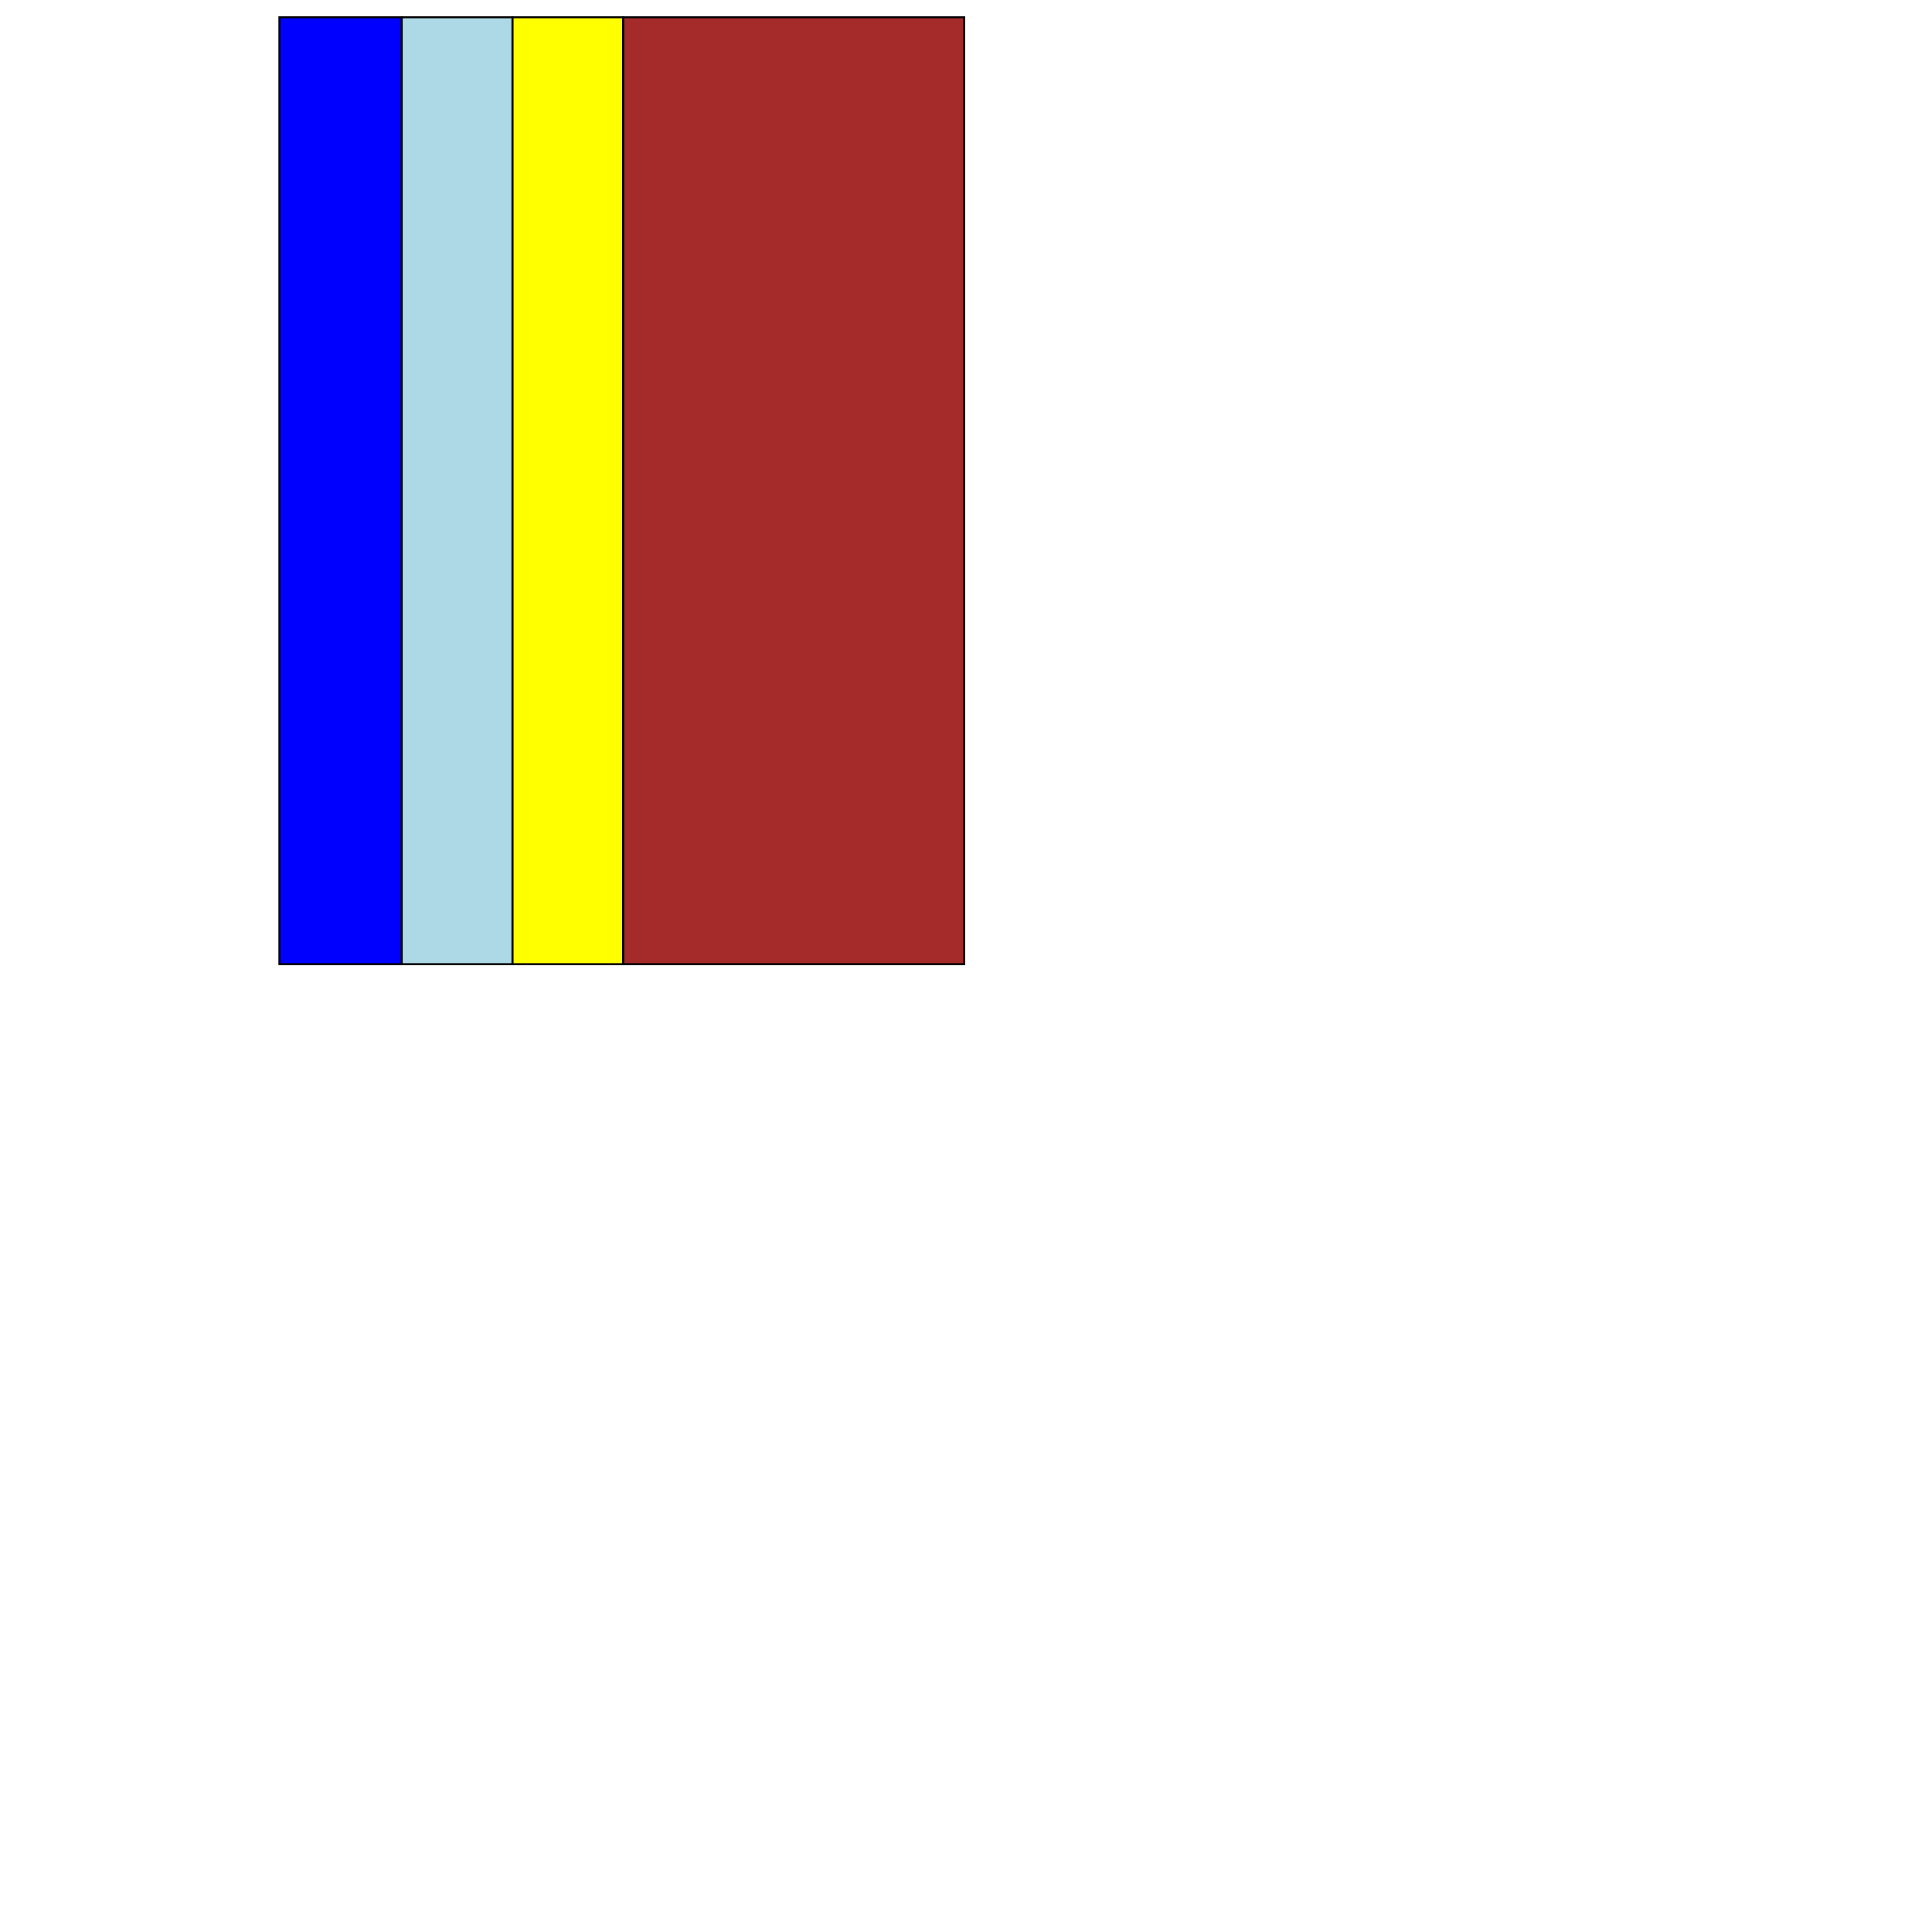
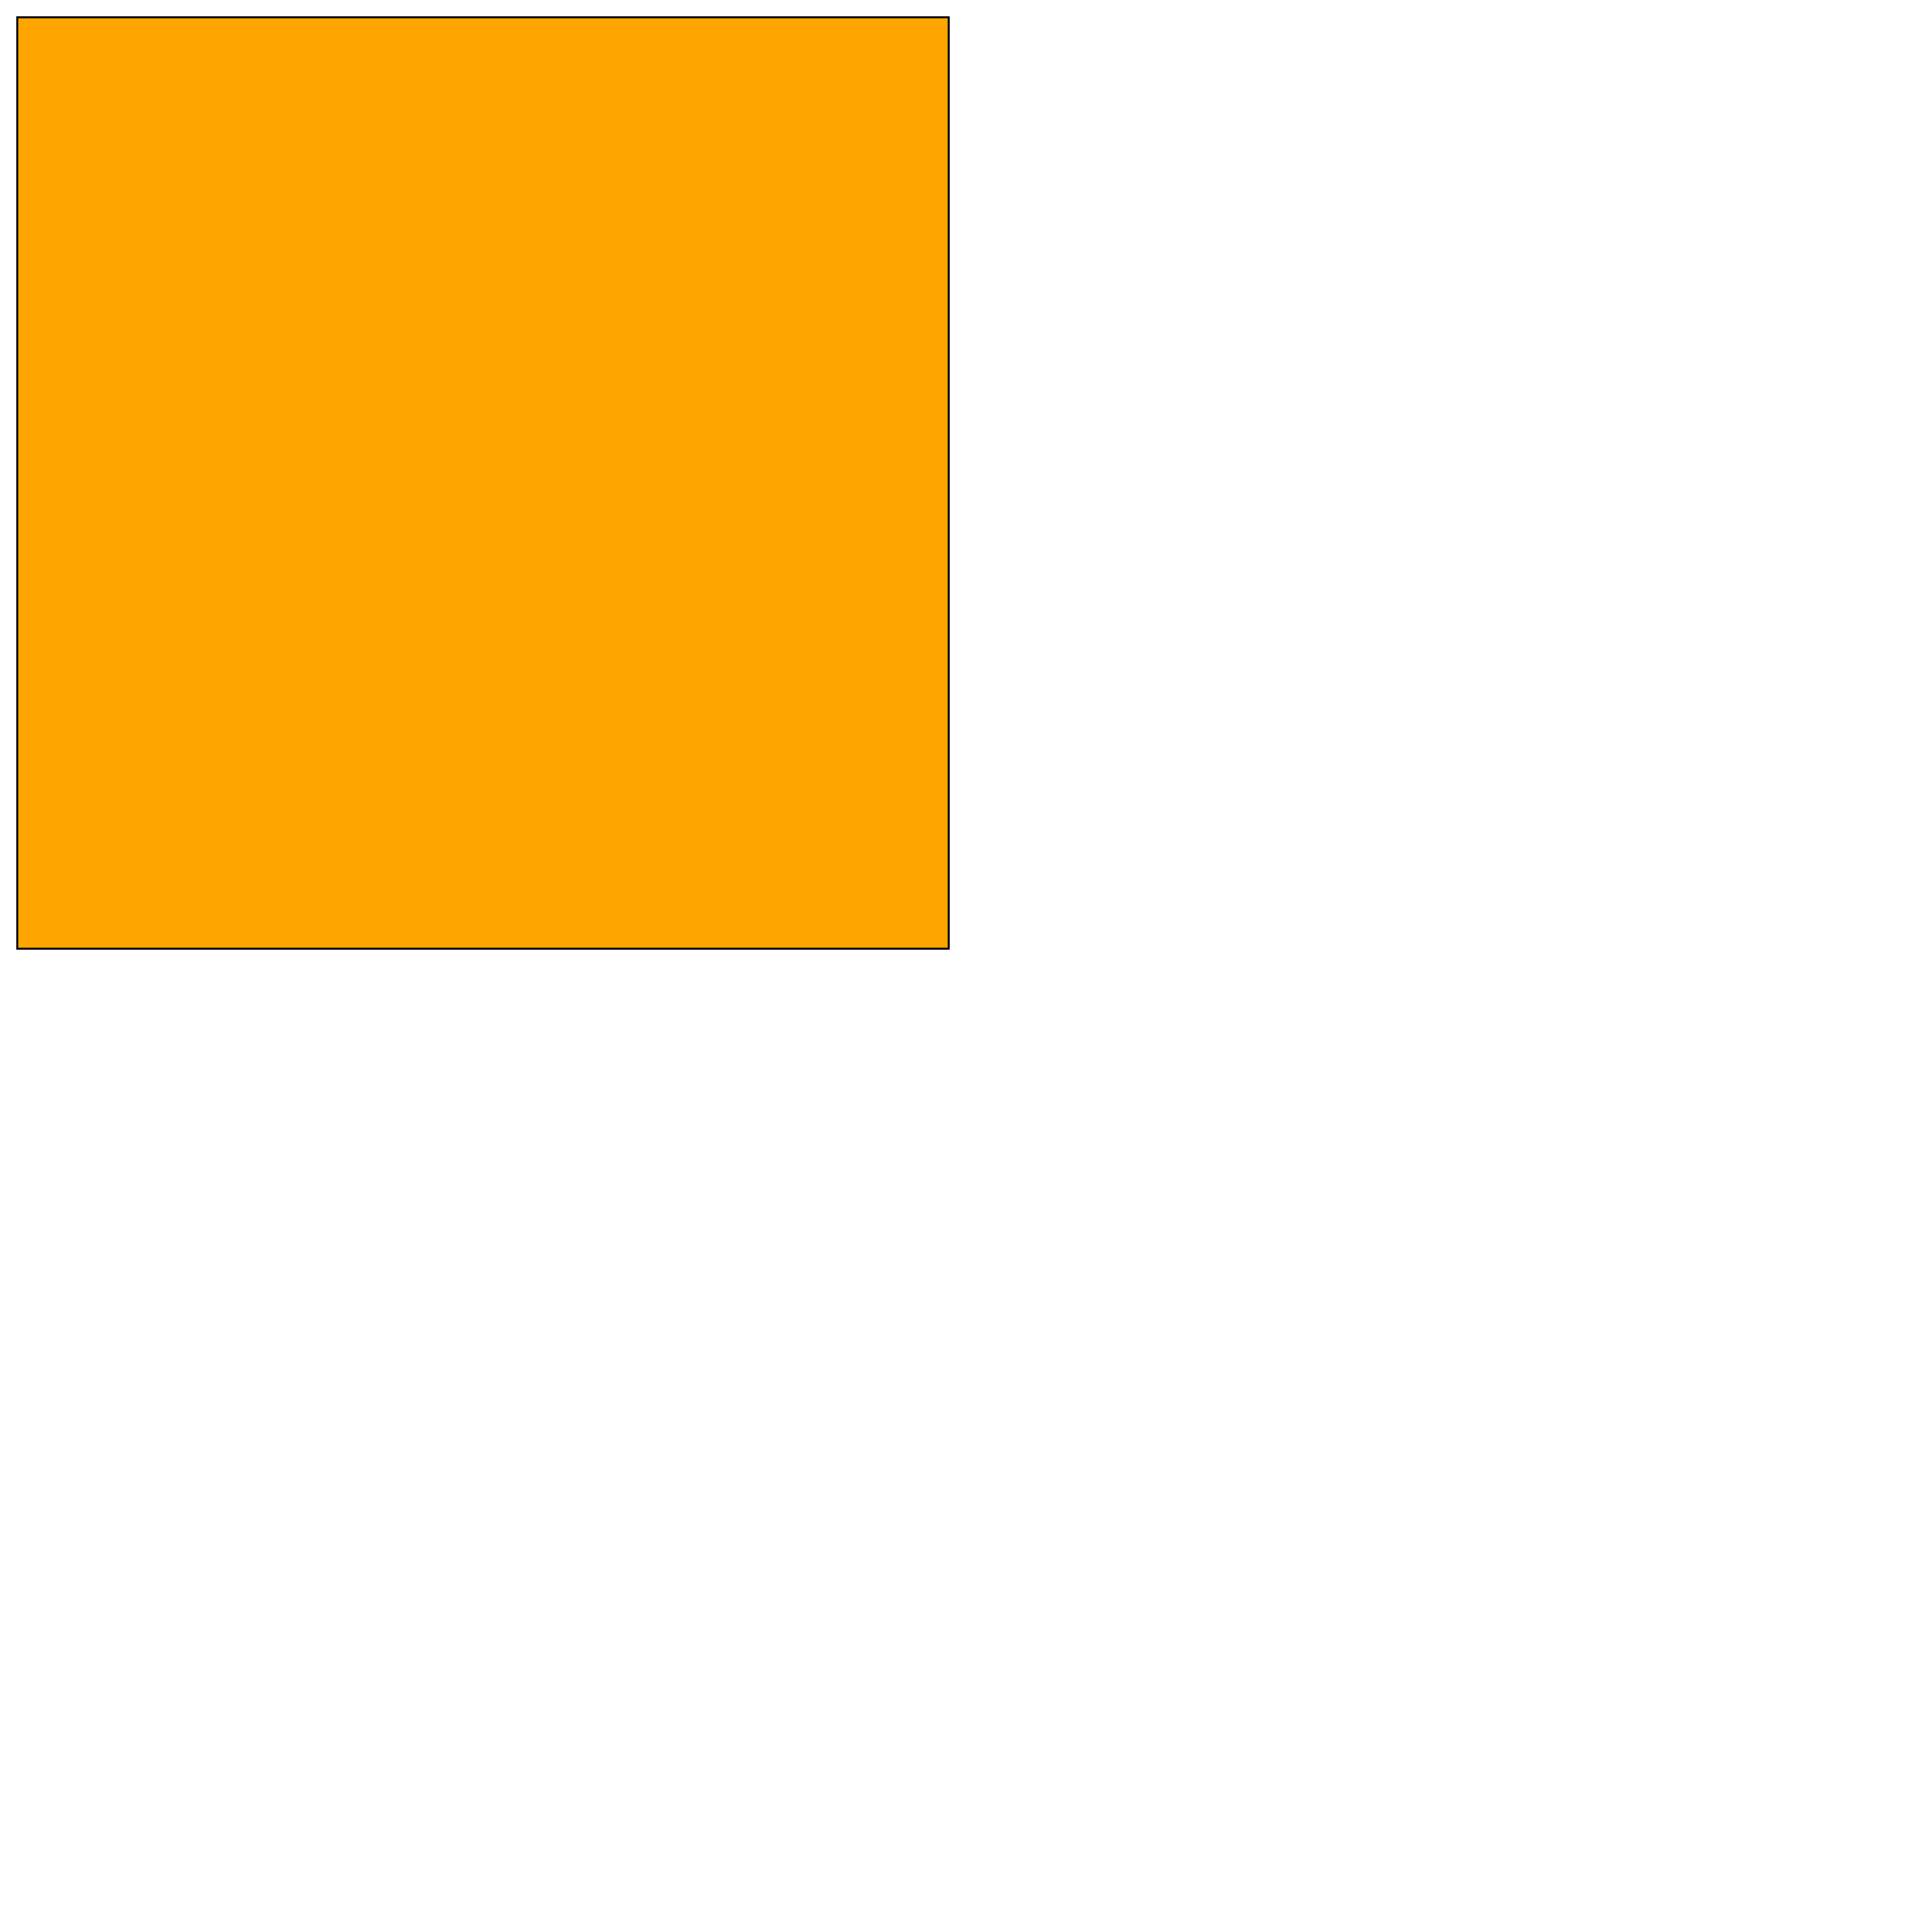
<svg xmlns="http://www.w3.org/2000/svg" height="2000" width="2000">
  <marker id="endArrow" markerHeight="8" markerUnits="strokeWidth" markerWidth="10" orient="auto" refX="1" refY="5" viewBox="0 0 10 10">
    <polyline fill="darkblue" points="0,0 10,5 0,10 1,5" />
  </marker>
-   <path d="M 998.109 998.109 645.021 998.109 645.021 17.89 998.109 17.89 z " style="fill: brown; stroke: black; stroke-width: 0; fill-type: evenodd" fill-opacity="1" />
-   <path d="M 998.109 998.109 645.021 998.109 645.021 17.89 998.109 17.89 z" style="fill: none; stroke: black; stroke-width: 2; fill-type: evenodd" fill-opacity="1" />
-   <path d="M 415.89 998.11 289.216 998.11 289.216 17.89 415.89 17.89 z " style="fill: blue; stroke: black; stroke-width: 0; fill-type: evenodd" fill-opacity="1" />
-   <path d="M 415.89 998.11 289.216 998.11 289.216 17.89 415.89 17.89 z" style="fill: none; stroke: black; stroke-width: 2; fill-type: evenodd" fill-opacity="1" />
-   <path d="M 645.021 998.109 530.456 998.109 530.456 17.89 645.021 17.89 z " style="fill: yellow; stroke: black; stroke-width: 0; fill-type: evenodd" fill-opacity="1" />
-   <path d="M 645.021 998.109 530.456 998.109 530.456 17.89 645.021 17.89 z" style="fill: none; stroke: black; stroke-width: 2; fill-type: evenodd" fill-opacity="1" />
-   <path d="M 530.456 17.89 530.456 17.89 530.456 998.11 530.456 998.11 530.456 998.11 500.456 998.11 500.456 998.11 415.89 998.11 415.89 17.89 500.456 17.89 500.456 17.89 530.456 17.89 z " style="fill: lightblue; stroke: black; stroke-width: 0; fill-type: evenodd" fill-opacity="1" />
-   <path d="M 530.456 17.89 530.456 17.89 530.456 998.11 530.456 998.11 530.456 998.11 500.456 998.11 500.456 998.11 415.89 998.11 415.89 17.89 500.456 17.89 500.456 17.89 530.456 17.89 z" style="fill: none; stroke: black; stroke-width: 2; fill-type: evenodd" fill-opacity="1" />
+   <path d="M 982.11 982.11 17.89 982.11 17.89 17.89 982.11 17.89 z " style="fill: orange; stroke: black; stroke-width: 0; fill-type: evenodd" fill-opacity="1" />
+   <path d="M 982.11 982.11 17.89 982.11 17.89 17.89 982.11 17.89 z" style="fill: none; stroke: black; stroke-width: 2; fill-type: evenodd" fill-opacity="1" />
</svg>
